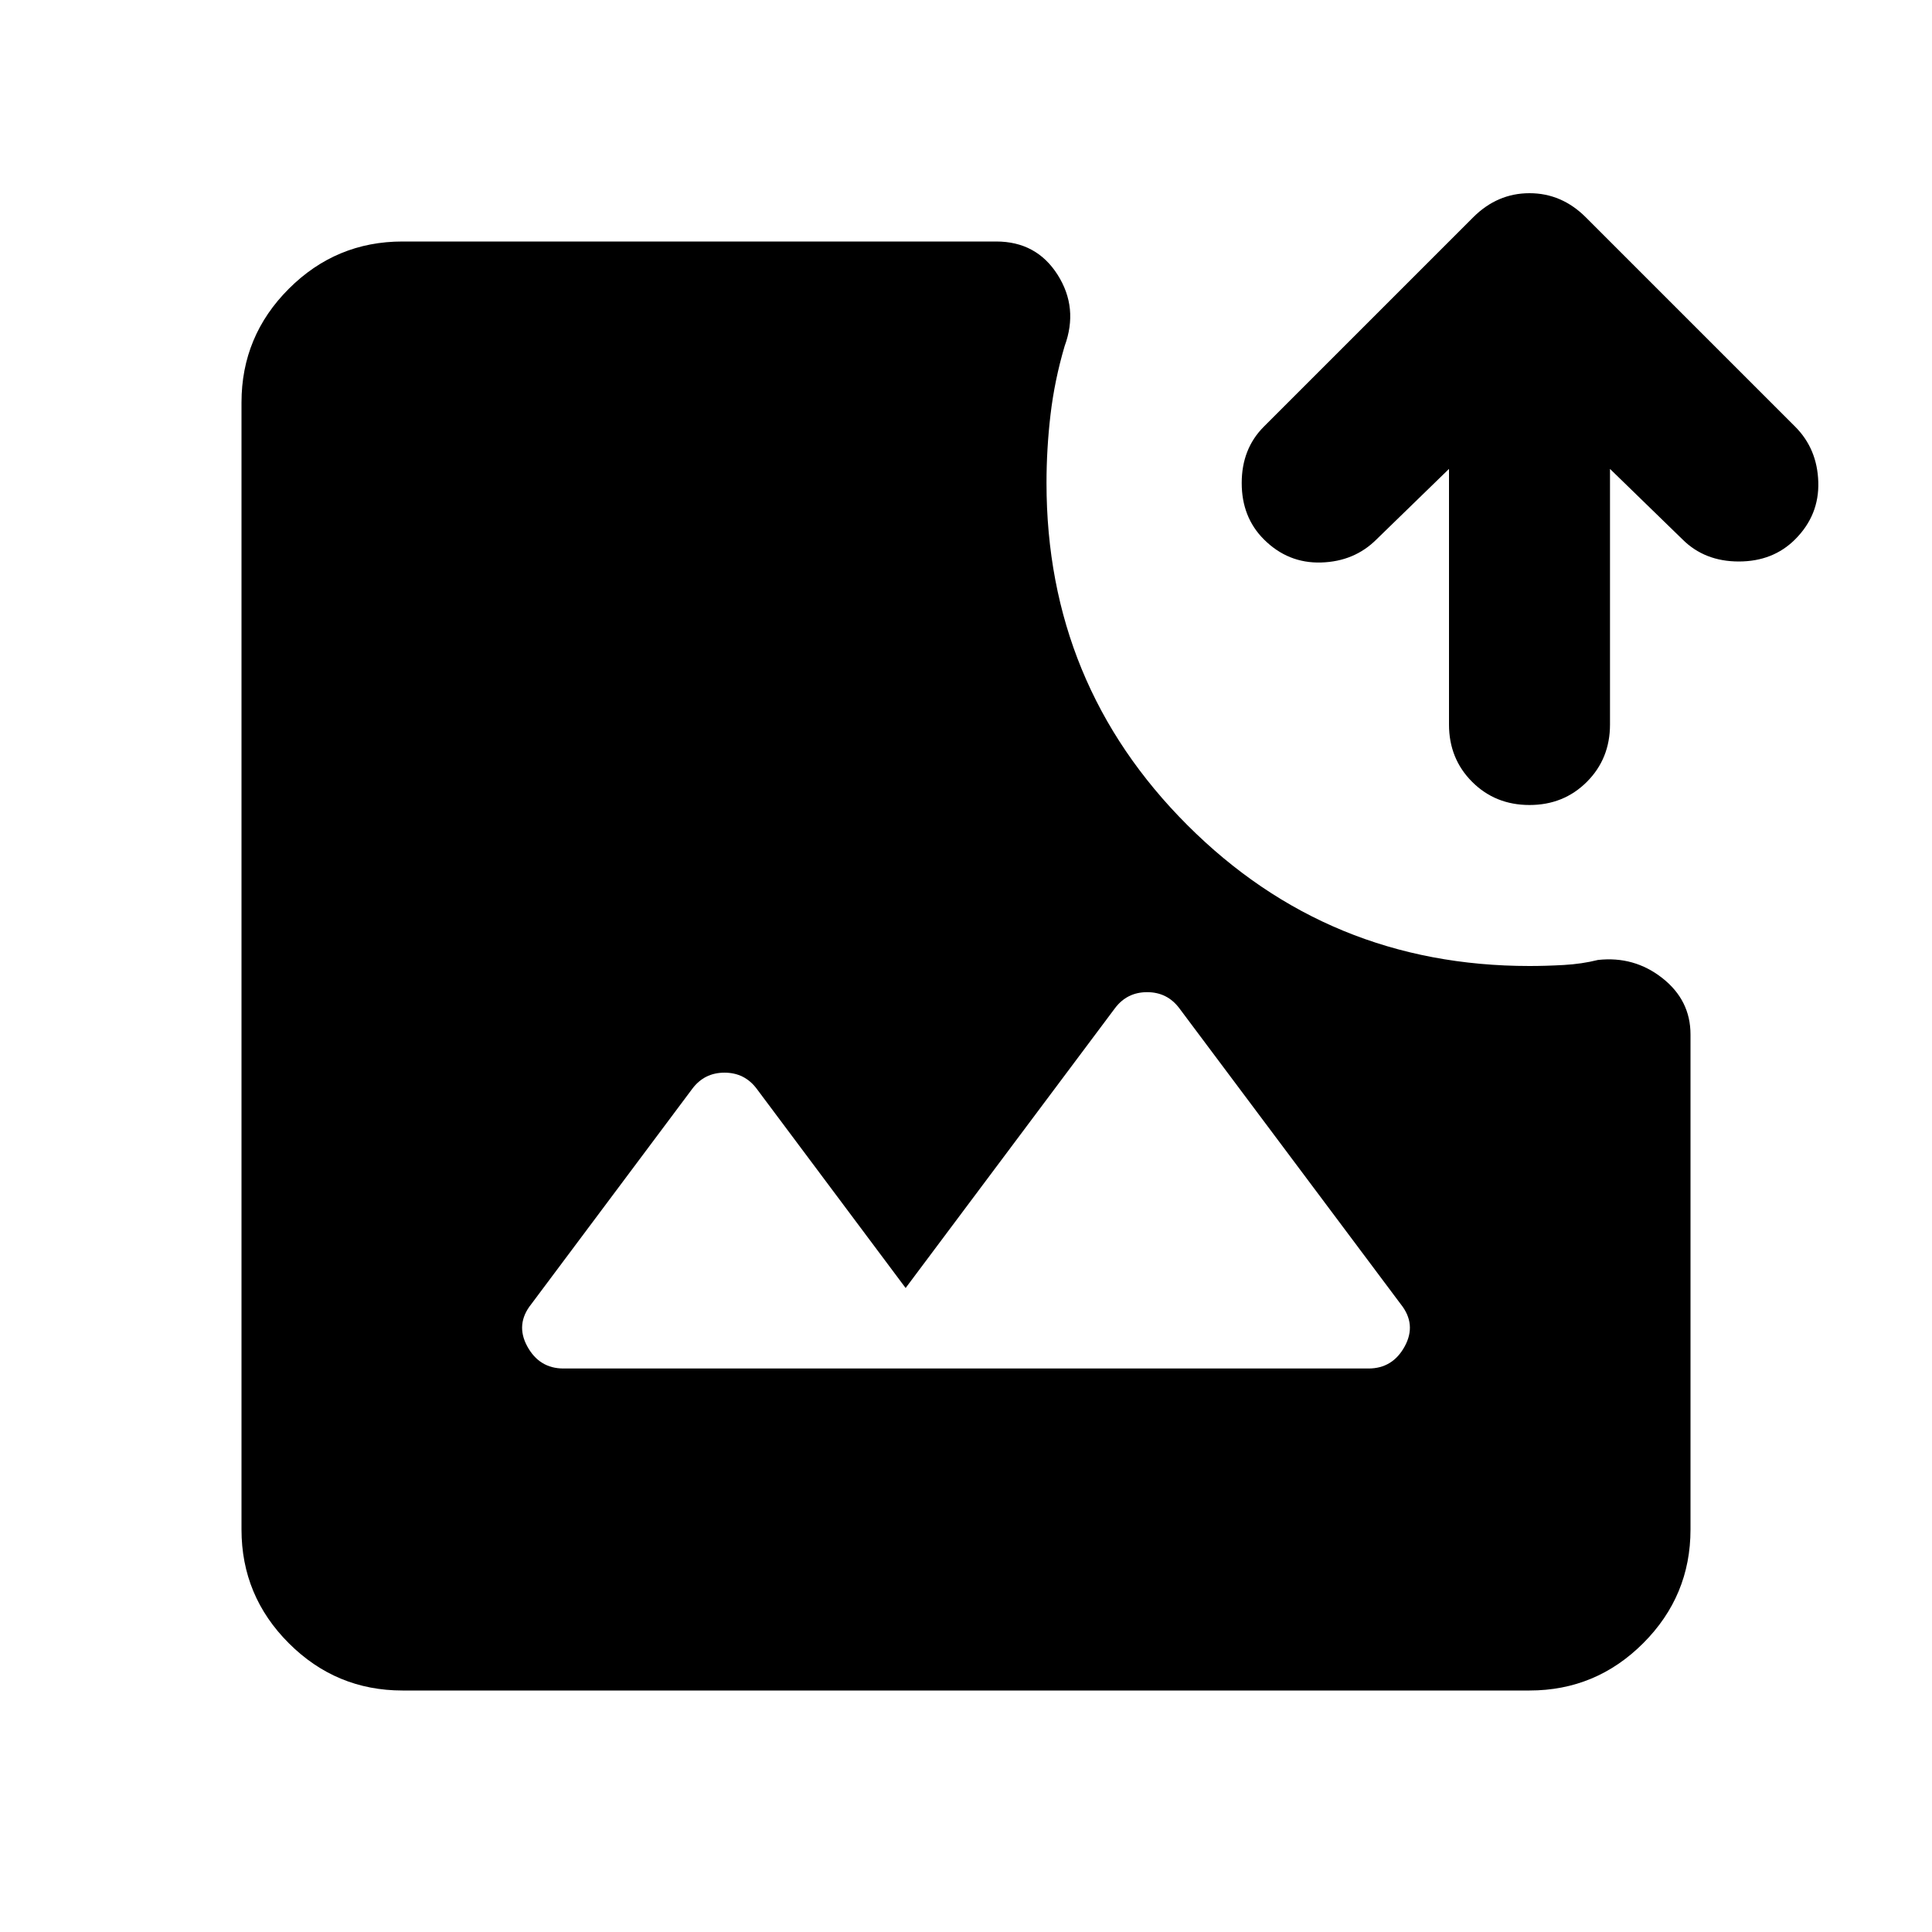
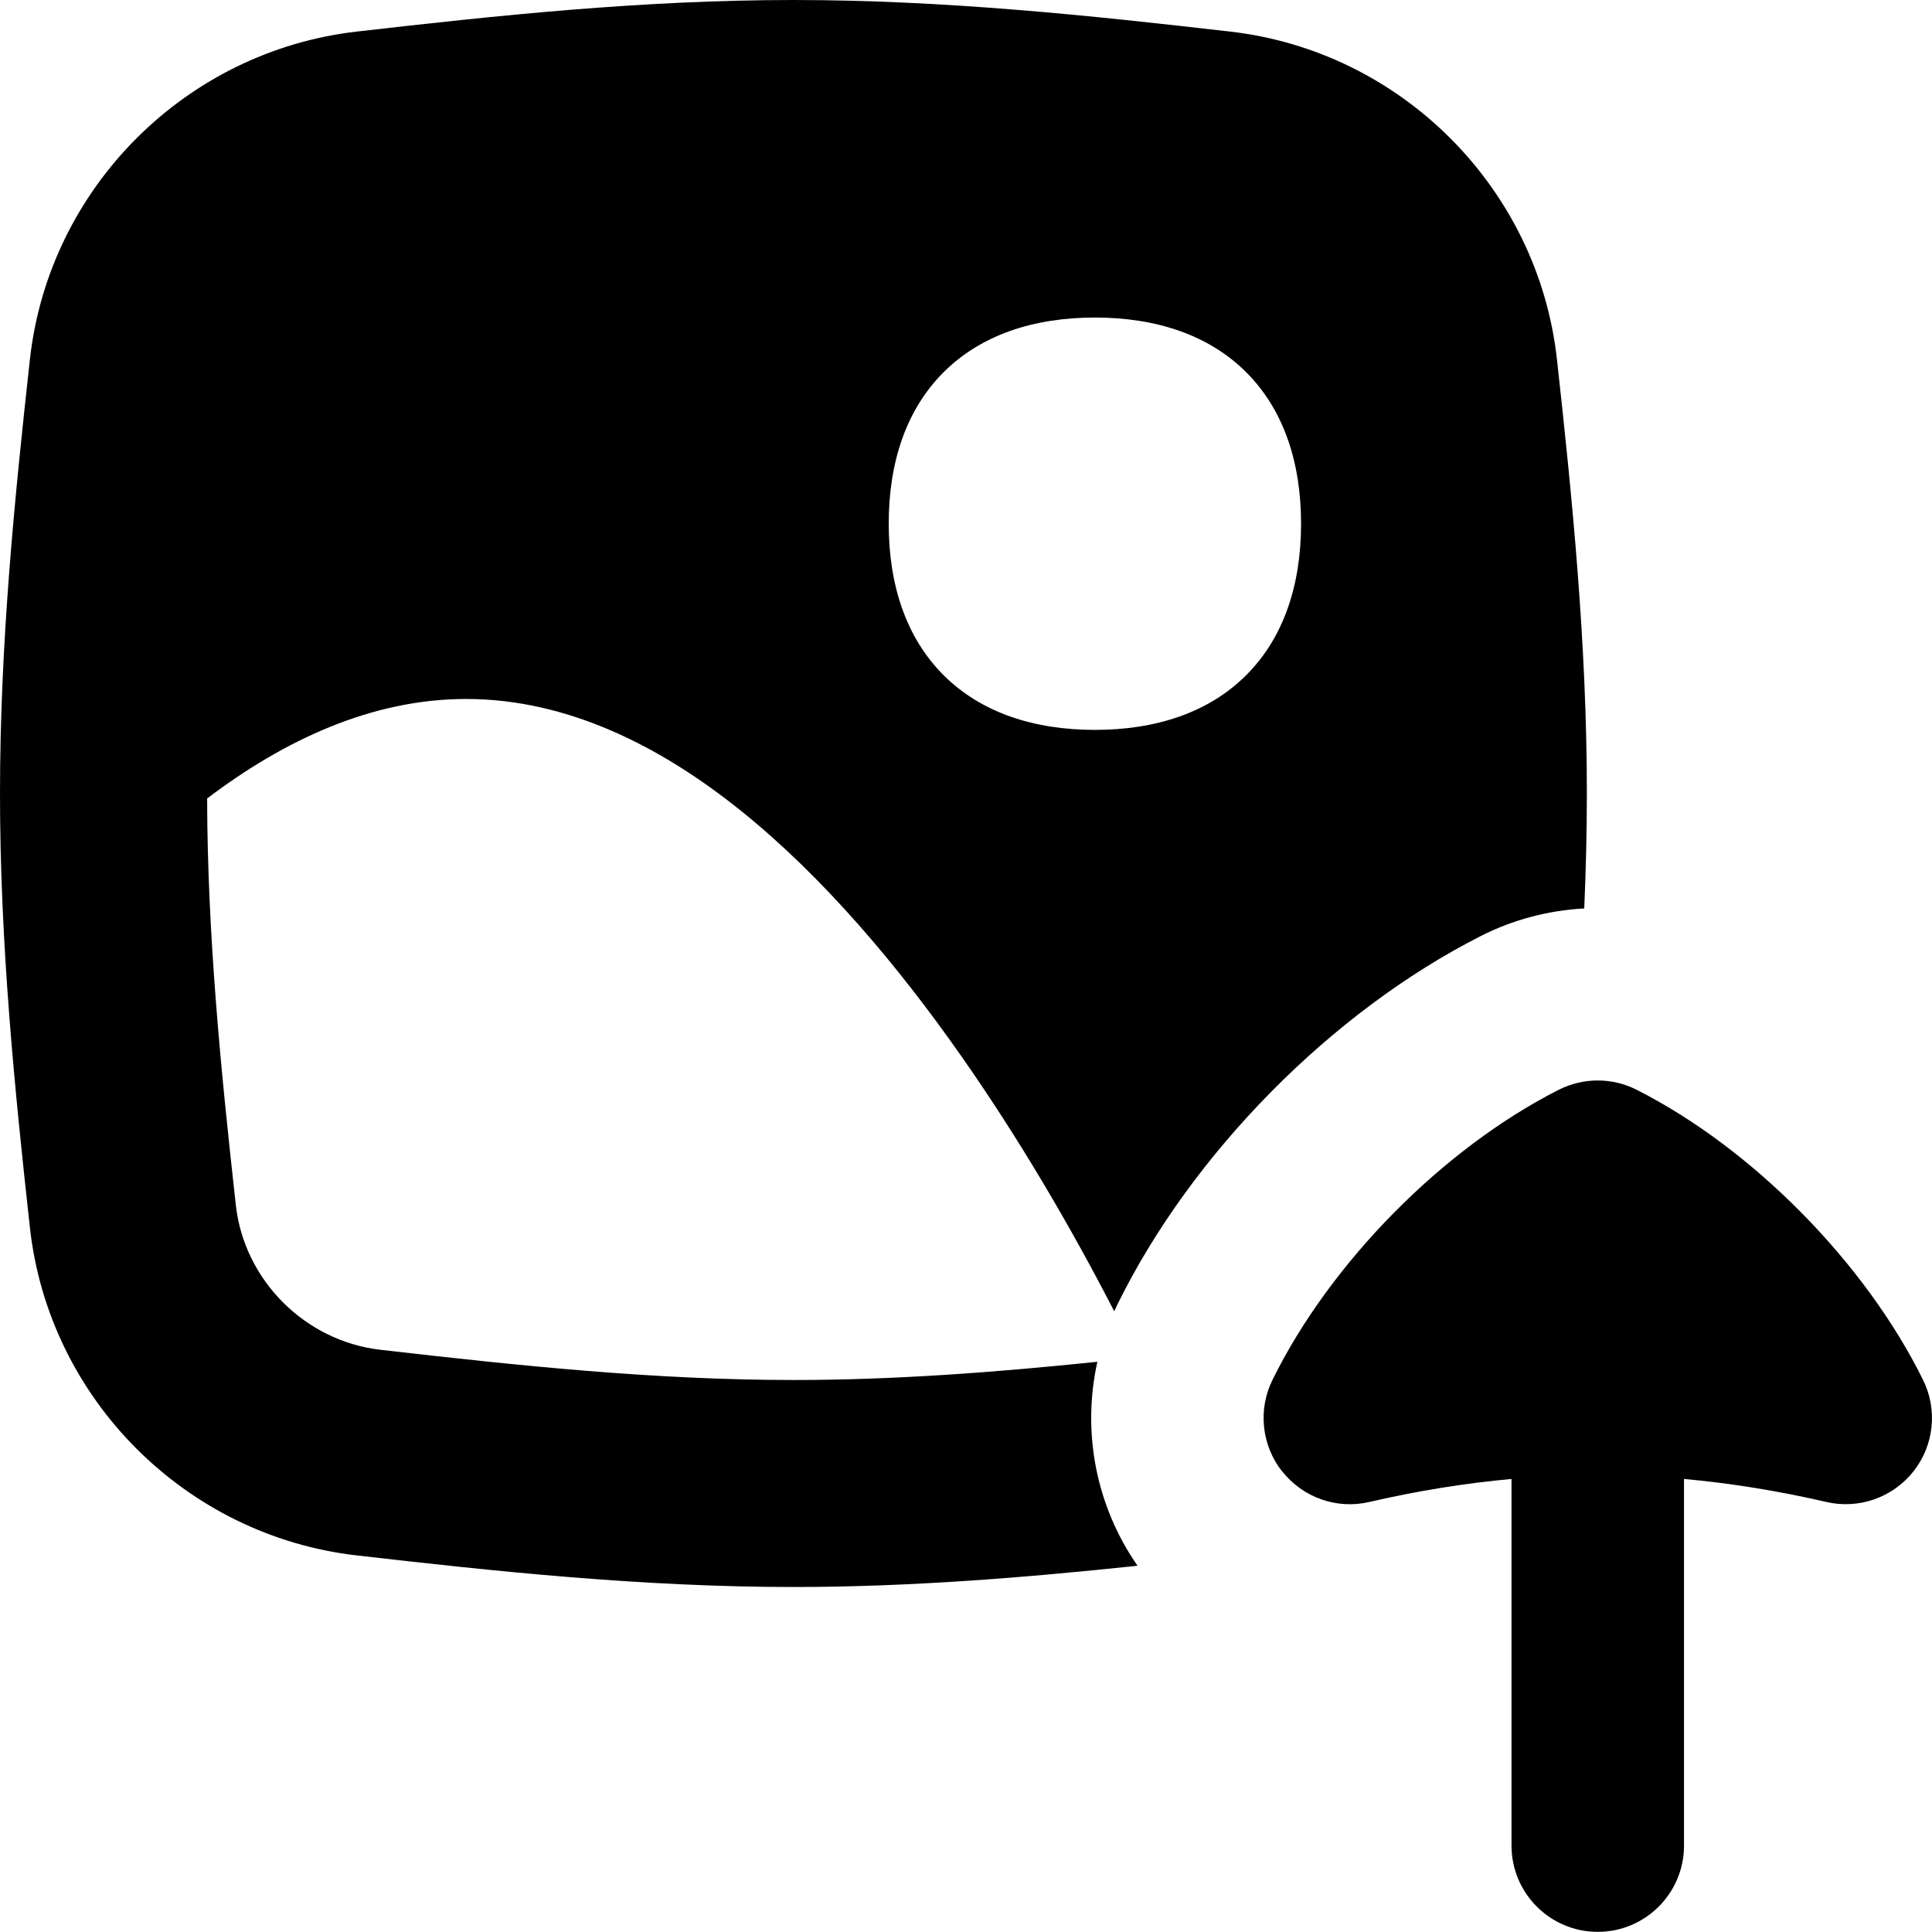
- <svg xmlns="http://www.w3.org/2000/svg" height="24px" viewBox="0 -960 960 960" width="24px" fill="currentColor">
-   <path d="M200-120q-33 0-56.5-23.5T120-200v-560q0-33 23.5-56.5T200-840h295q20 0 30.5 16.5T529-788q-5 17-7 34t-2 34q0 100 70 170t170 70q8 0 17-.5t17-2.5q18-2 32 9t14 28v246q0 33-23.5 56.5T760-120H200Zm80-160h400q12 0 18-11t-2-21L586-459q-6-8-16-8t-16 8L450-320l-74-99q-6-8-16-8t-16 8l-80 107q-8 10-2 21t18 11Zm480-280q-17 0-28.5-11.5T720-600v-127l-36 35q-11 11-27.5 11.5T628-692q-11-11-11-28t11-28l104-104q6-6 13-9t15-3q8 0 15 3t13 9l104 104q11 11 11.5 27.5T892-692q-11 11-28 11t-28-11l-36-35v127q0 17-11.5 28.5T760-560Z" />
+ <svg xmlns="http://www.w3.org/2000/svg" fill="none" viewBox="0 0 14 14" id="Upload-Upscale-Image--Streamline-Flex">
+   <g id="upload-upscale-image">
+     <path id="Union" fill="currentColor" fill-rule="evenodd" d="M5.75 0C4.656 0 3.592 0.113 2.584 0.229 1.346 0.371 0.355 1.361 0.217 2.602 0.106 3.606 0 4.663 0 5.75c0 1.087 0.106 2.144 0.217 3.148C0.355 10.139 1.346 11.129 2.584 11.271c1.008 0.116 2.072 0.229 3.166 0.229 0.853 0 1.688 -0.069 2.493 -0.154 -0.302 -0.434 -0.404 -0.971 -0.291 -1.478C7.216 9.944 6.486 10 5.75 10c-0.999 0 -1.988 -0.103 -2.994 -0.219 -0.547 -0.063 -0.987 -0.506 -1.047 -1.048 -0.11 -0.988 -0.206 -1.963 -0.208 -2.947 0.557 -0.422 1.192 -0.721 1.877 -0.721 0.735 0 1.413 0.344 1.997 0.815 0.588 0.474 1.127 1.11 1.595 1.779 0.419 0.598 0.793 1.239 1.104 1.843 0.008 -0.018 0.017 -0.037 0.026 -0.055 0.537 -1.089 1.547 -2.114 2.63 -2.664 0.236 -0.12 0.492 -0.186 0.75 -0.2 0.012 -0.275 0.019 -0.553 0.019 -0.833 0 -1.087 -0.106 -2.144 -0.217 -3.148 -0.138 -1.241 -1.129 -2.231 -2.367 -2.373C7.908 0.113 6.844 0 5.75 0Zm2.184 2.301c-0.444 0 -0.826 0.126 -1.097 0.397 -0.271 0.271 -0.397 0.653 -0.397 1.097s0.126 0.826 0.397 1.097c0.271 0.271 0.653 0.397 1.097 0.397 0.444 0 0.826 -0.126 1.097 -0.397 0.271 -0.271 0.397 -0.653 0.397 -1.097s-0.126 -0.826 -0.397 -1.097c-0.271 -0.271 -0.653 -0.397 -1.097 -0.397Zm1.358 8.362c0.15 0.189 0.395 0.276 0.63 0.221 0.35 -0.081 0.693 -0.136 1.031 -0.167v2.657c0 0.345 0.28 0.625 0.625 0.625s0.625 -0.28 0.625 -0.625v-2.657c0.339 0.031 0.681 0.086 1.032 0.167 0.235 0.054 0.48 -0.032 0.63 -0.221 0.15 -0.189 0.177 -0.448 0.07 -0.664 -0.419 -0.848 -1.234 -1.676 -2.075 -2.102 -0.177 -0.09 -0.387 -0.09 -0.565 0 -0.84 0.426 -1.656 1.253 -2.074 2.102 -0.107 0.216 -0.079 0.475 0.07 0.664Z" clip-rule="evenodd" stroke-width="1" />
+   </g>
</svg>
